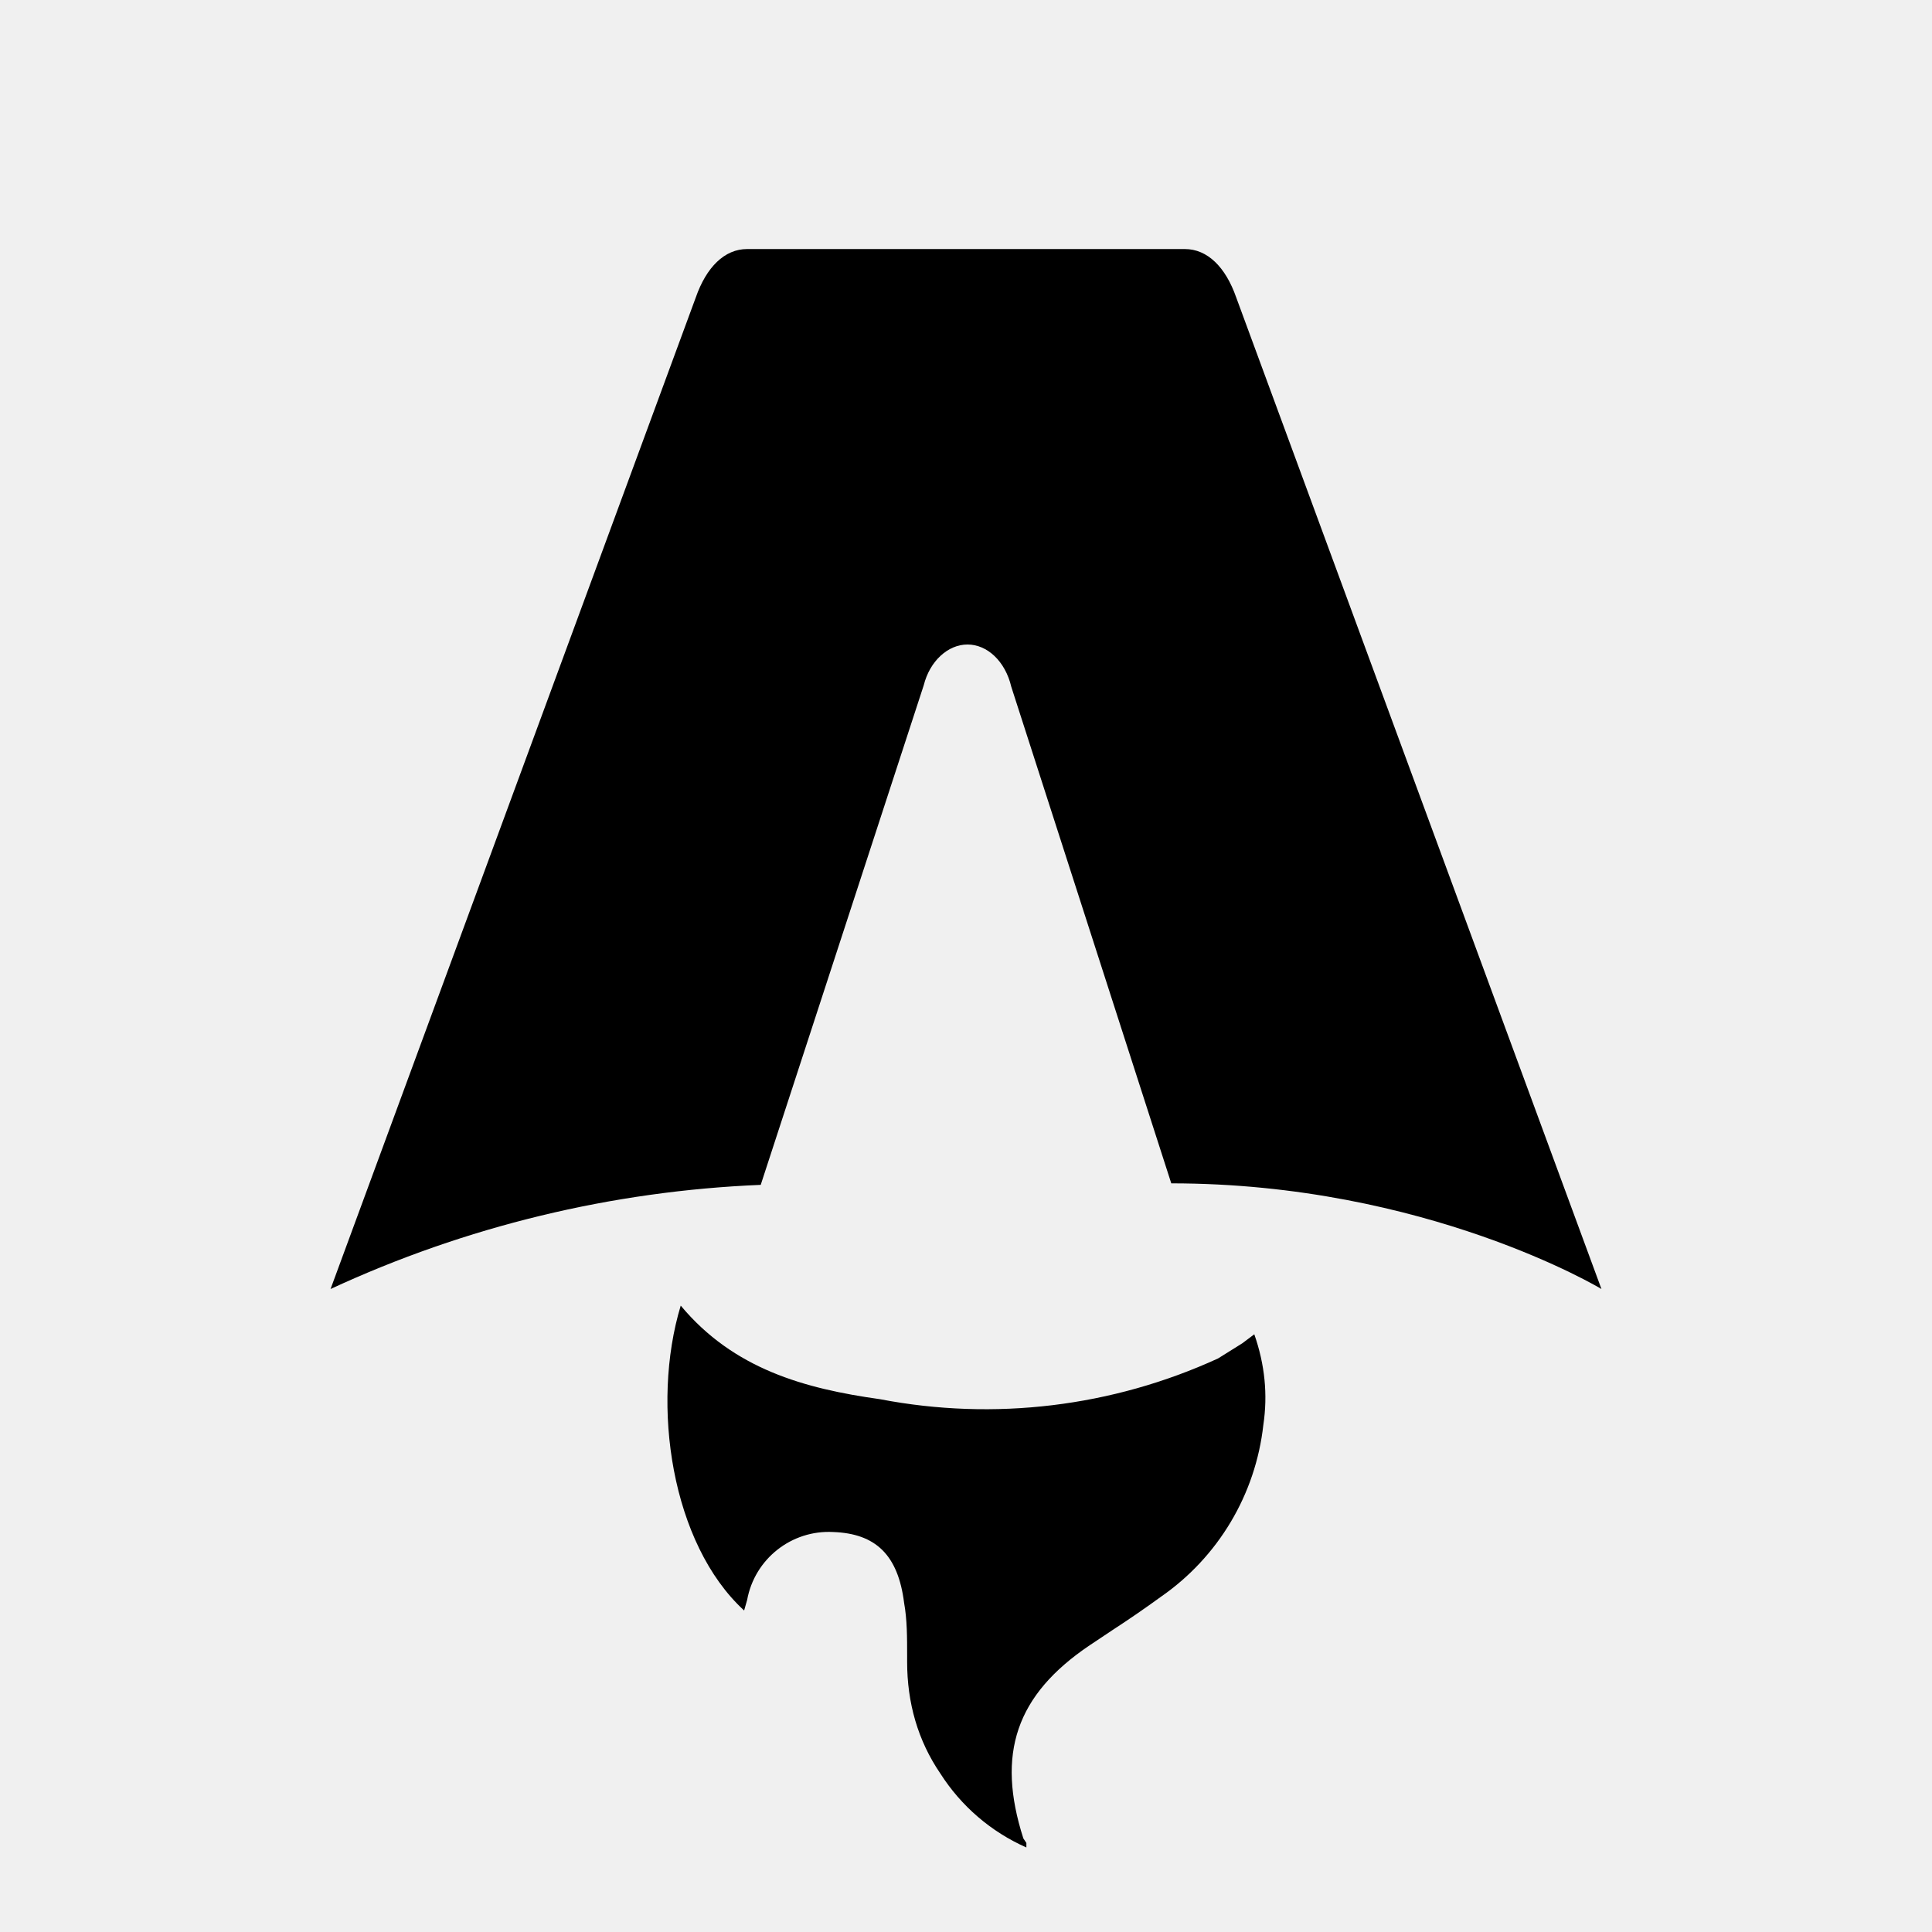
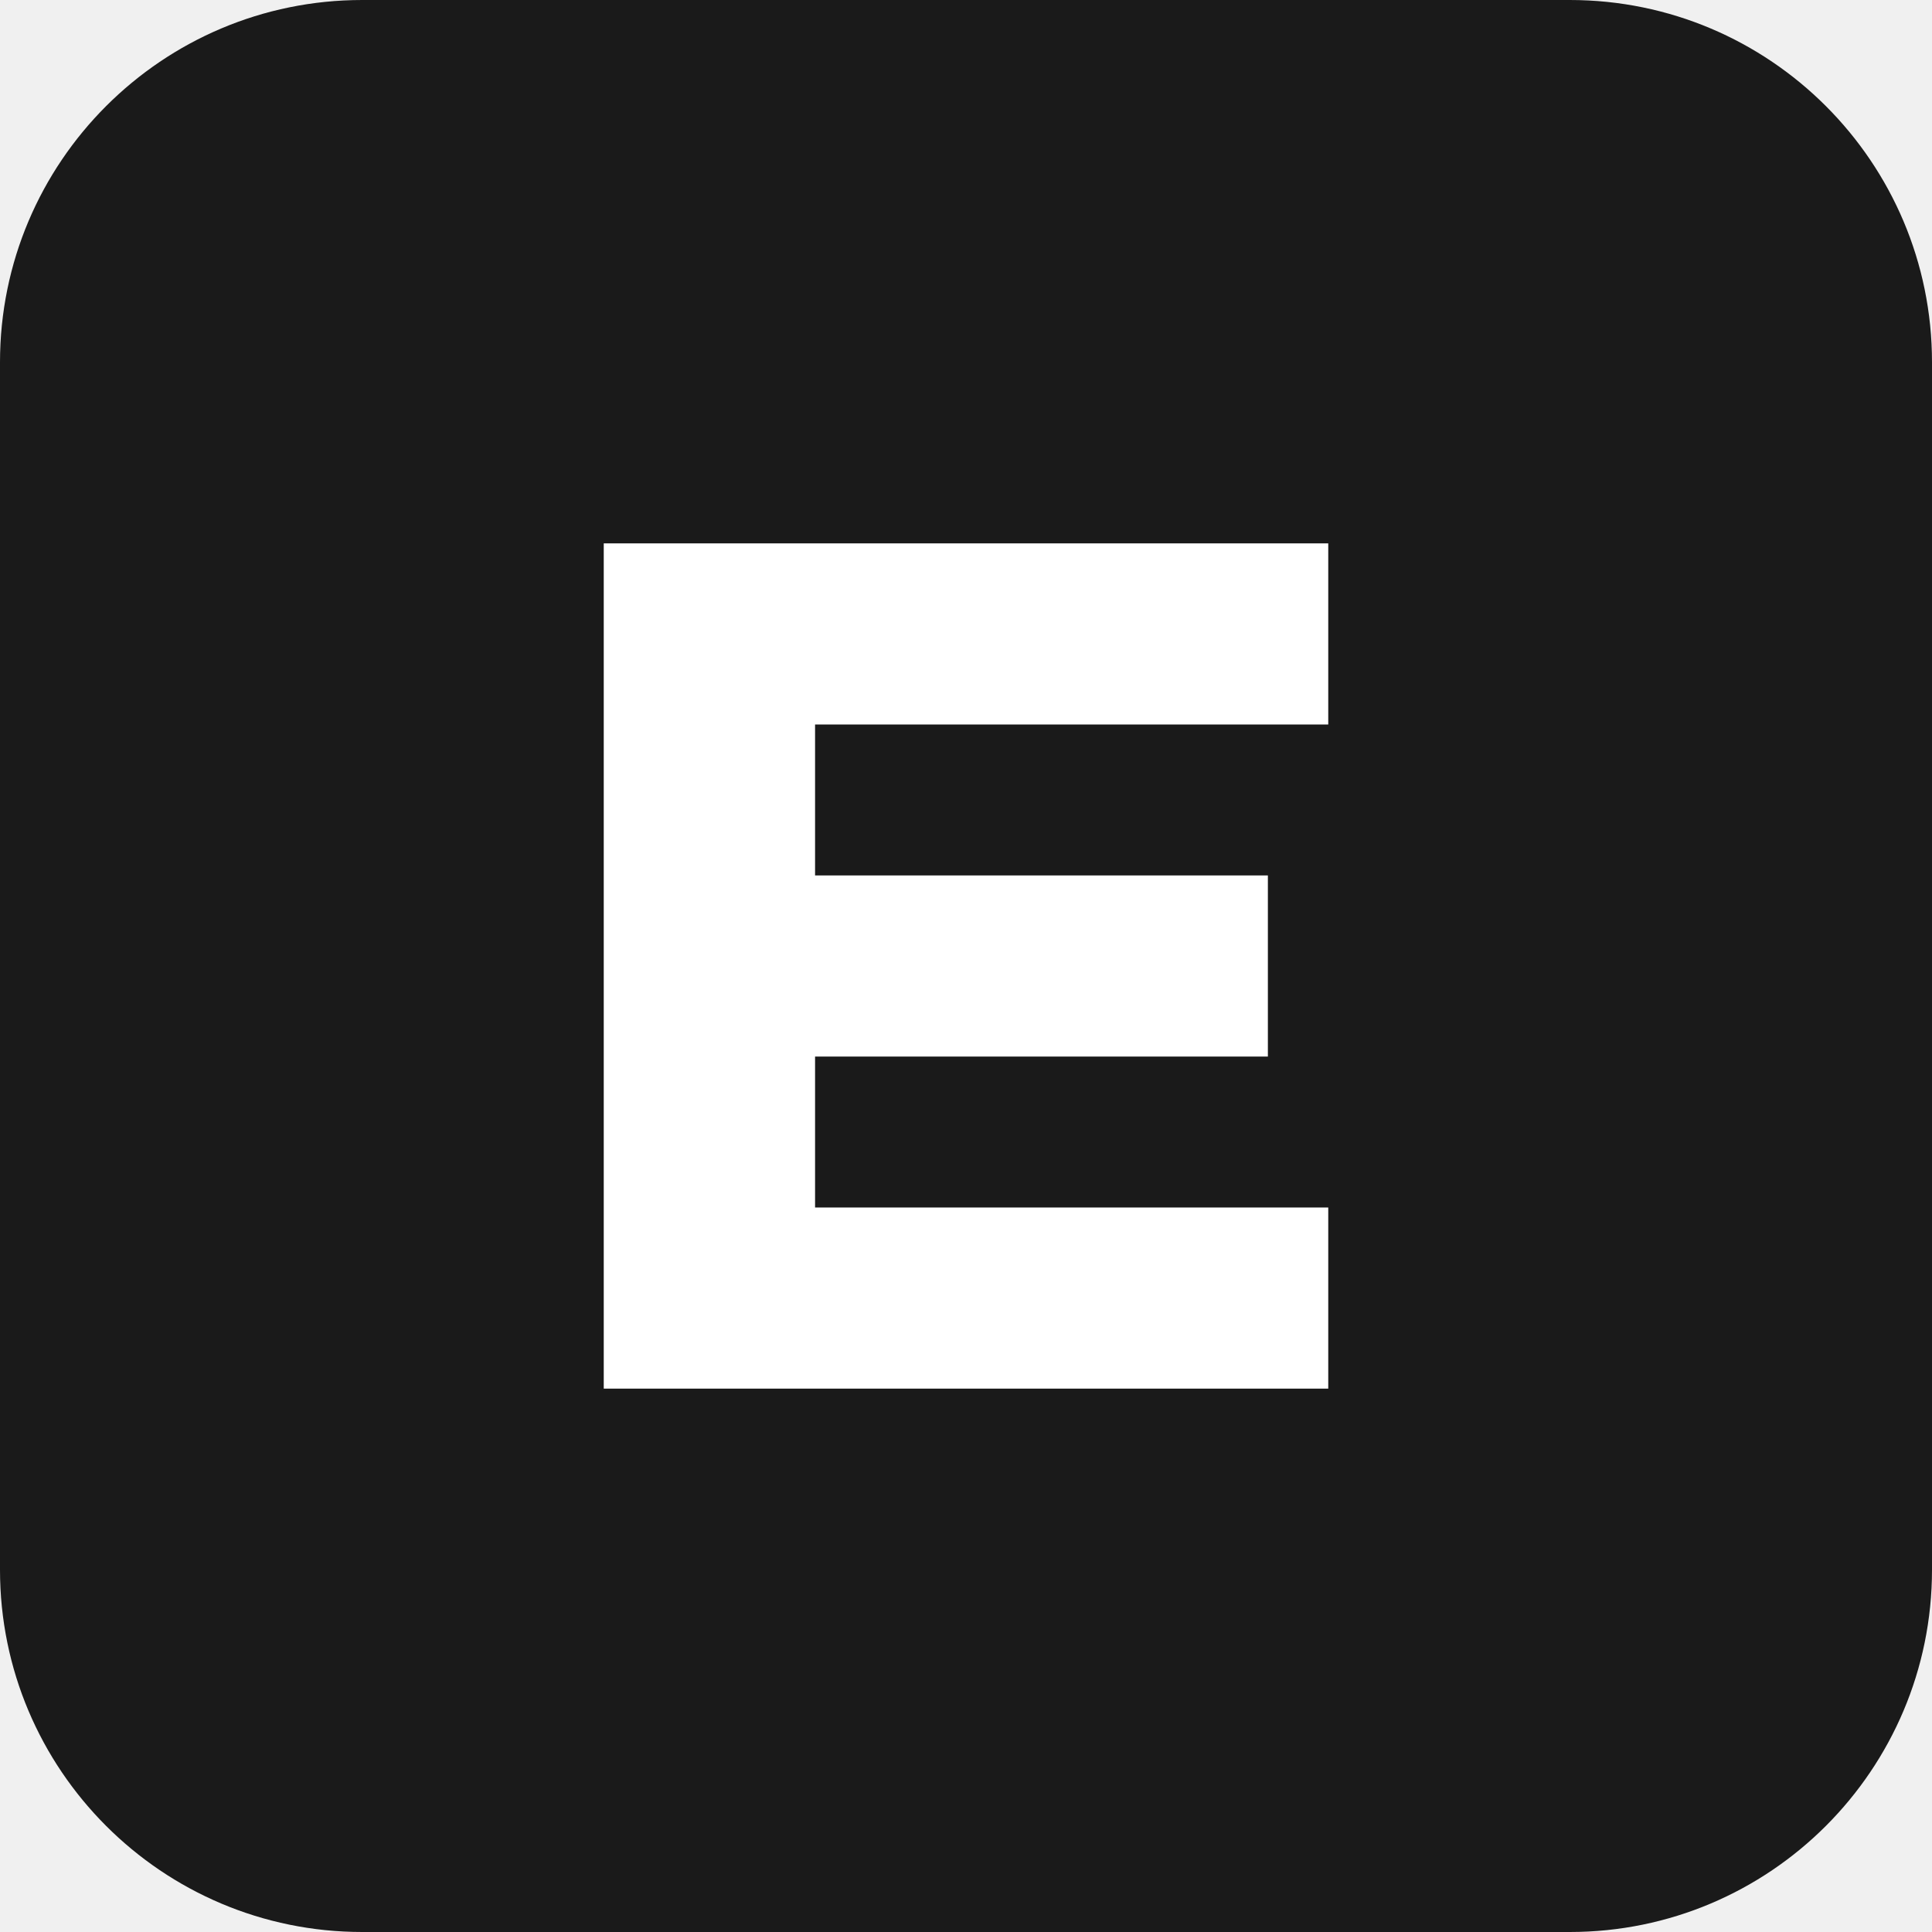
- <svg xmlns="http://www.w3.org/2000/svg" fill="none" viewBox="0 0 128 128">
-   <path d="M50.4 78.5a75.1 75.1 0 0 0-28.5 6.9l24.2-65.7c.7-2 1.9-3.2 3.4-3.2h29c1.5 0 2.7 1.2 3.4 3.2l24.2 65.7s-11.6-7-28.5-7L67 45.5c-.4-1.7-1.6-2.8-2.9-2.8-1.3 0-2.5 1.1-2.9 2.7L50.4 78.5Zm-1.1 28.2Zm-4.2-20.2c-2 6.6-.6 15.8 4.2 20.2a17.5 17.5 0 0 1 .2-.7 5.5 5.5 0 0 1 5.7-4.5c2.8.1 4.3 1.5 4.7 4.7.2 1.1.2 2.3.2 3.5v.4c0 2.7.7 5.2 2.2 7.4a13 13 0 0 0 5.7 4.9v-.3l-.2-.3c-1.8-5.6-.5-9.5 4.4-12.8l1.5-1a73 73 0 0 0 3.2-2.2 16 16 0 0 0 6.8-11.4c.3-2 .1-4-.6-6l-.8.6-1.6 1a37 37 0 0 1-22.4 2.7c-5-.7-9.7-2-13.2-6.2Z" />
-   <style>
-         path { fill: #000; }
-         @media (prefers-color-scheme: dark) {
-             path { fill: #FFF; }
-         }
-     </style>
+ <svg xmlns="http://www.w3.org/2000/svg" viewBox="0 0 32 32">
+   <rect width="32" height="32" rx="6" fill="#1a1a1a" />
+   <path d="M 10 9 L 22 9 L 22 12 L 13.5 12 L 13.5 14.5 L 21 14.5 L 21 17.5 L 13.5 17.5 L 13.5 20 L 22 20 L 22 23 L 10 23 Z" fill="#ffffff" />
</svg>
